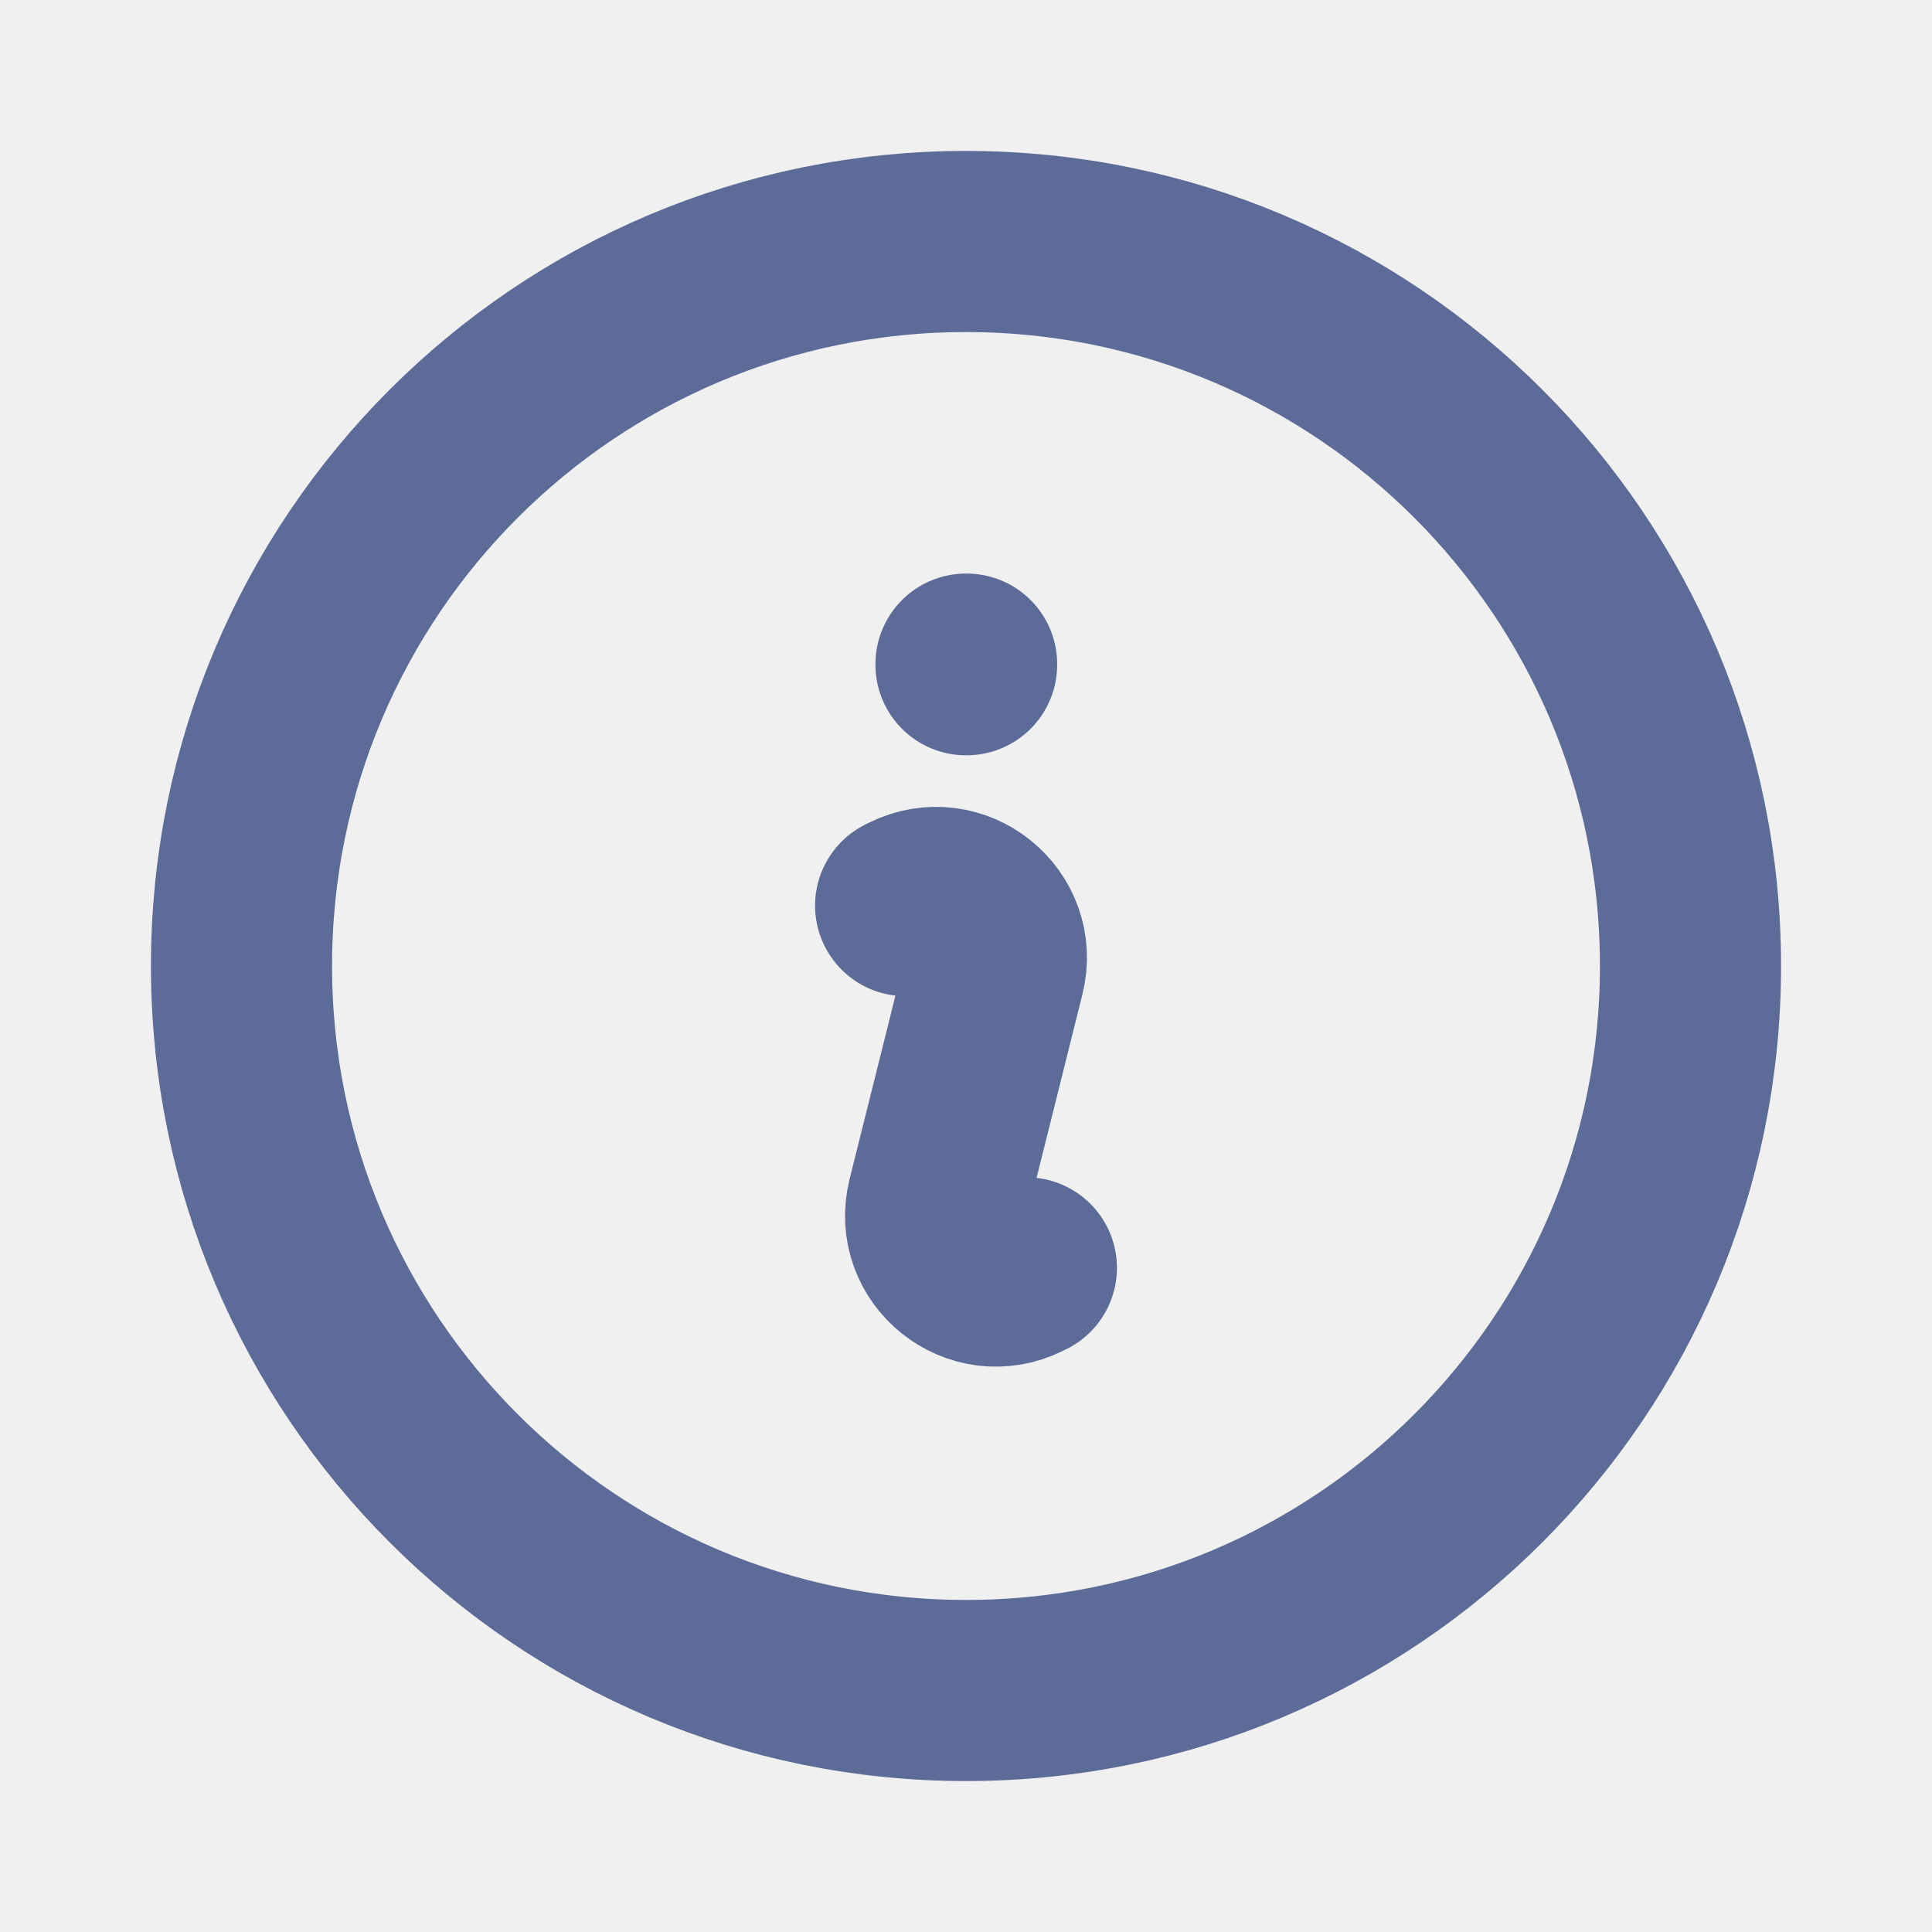
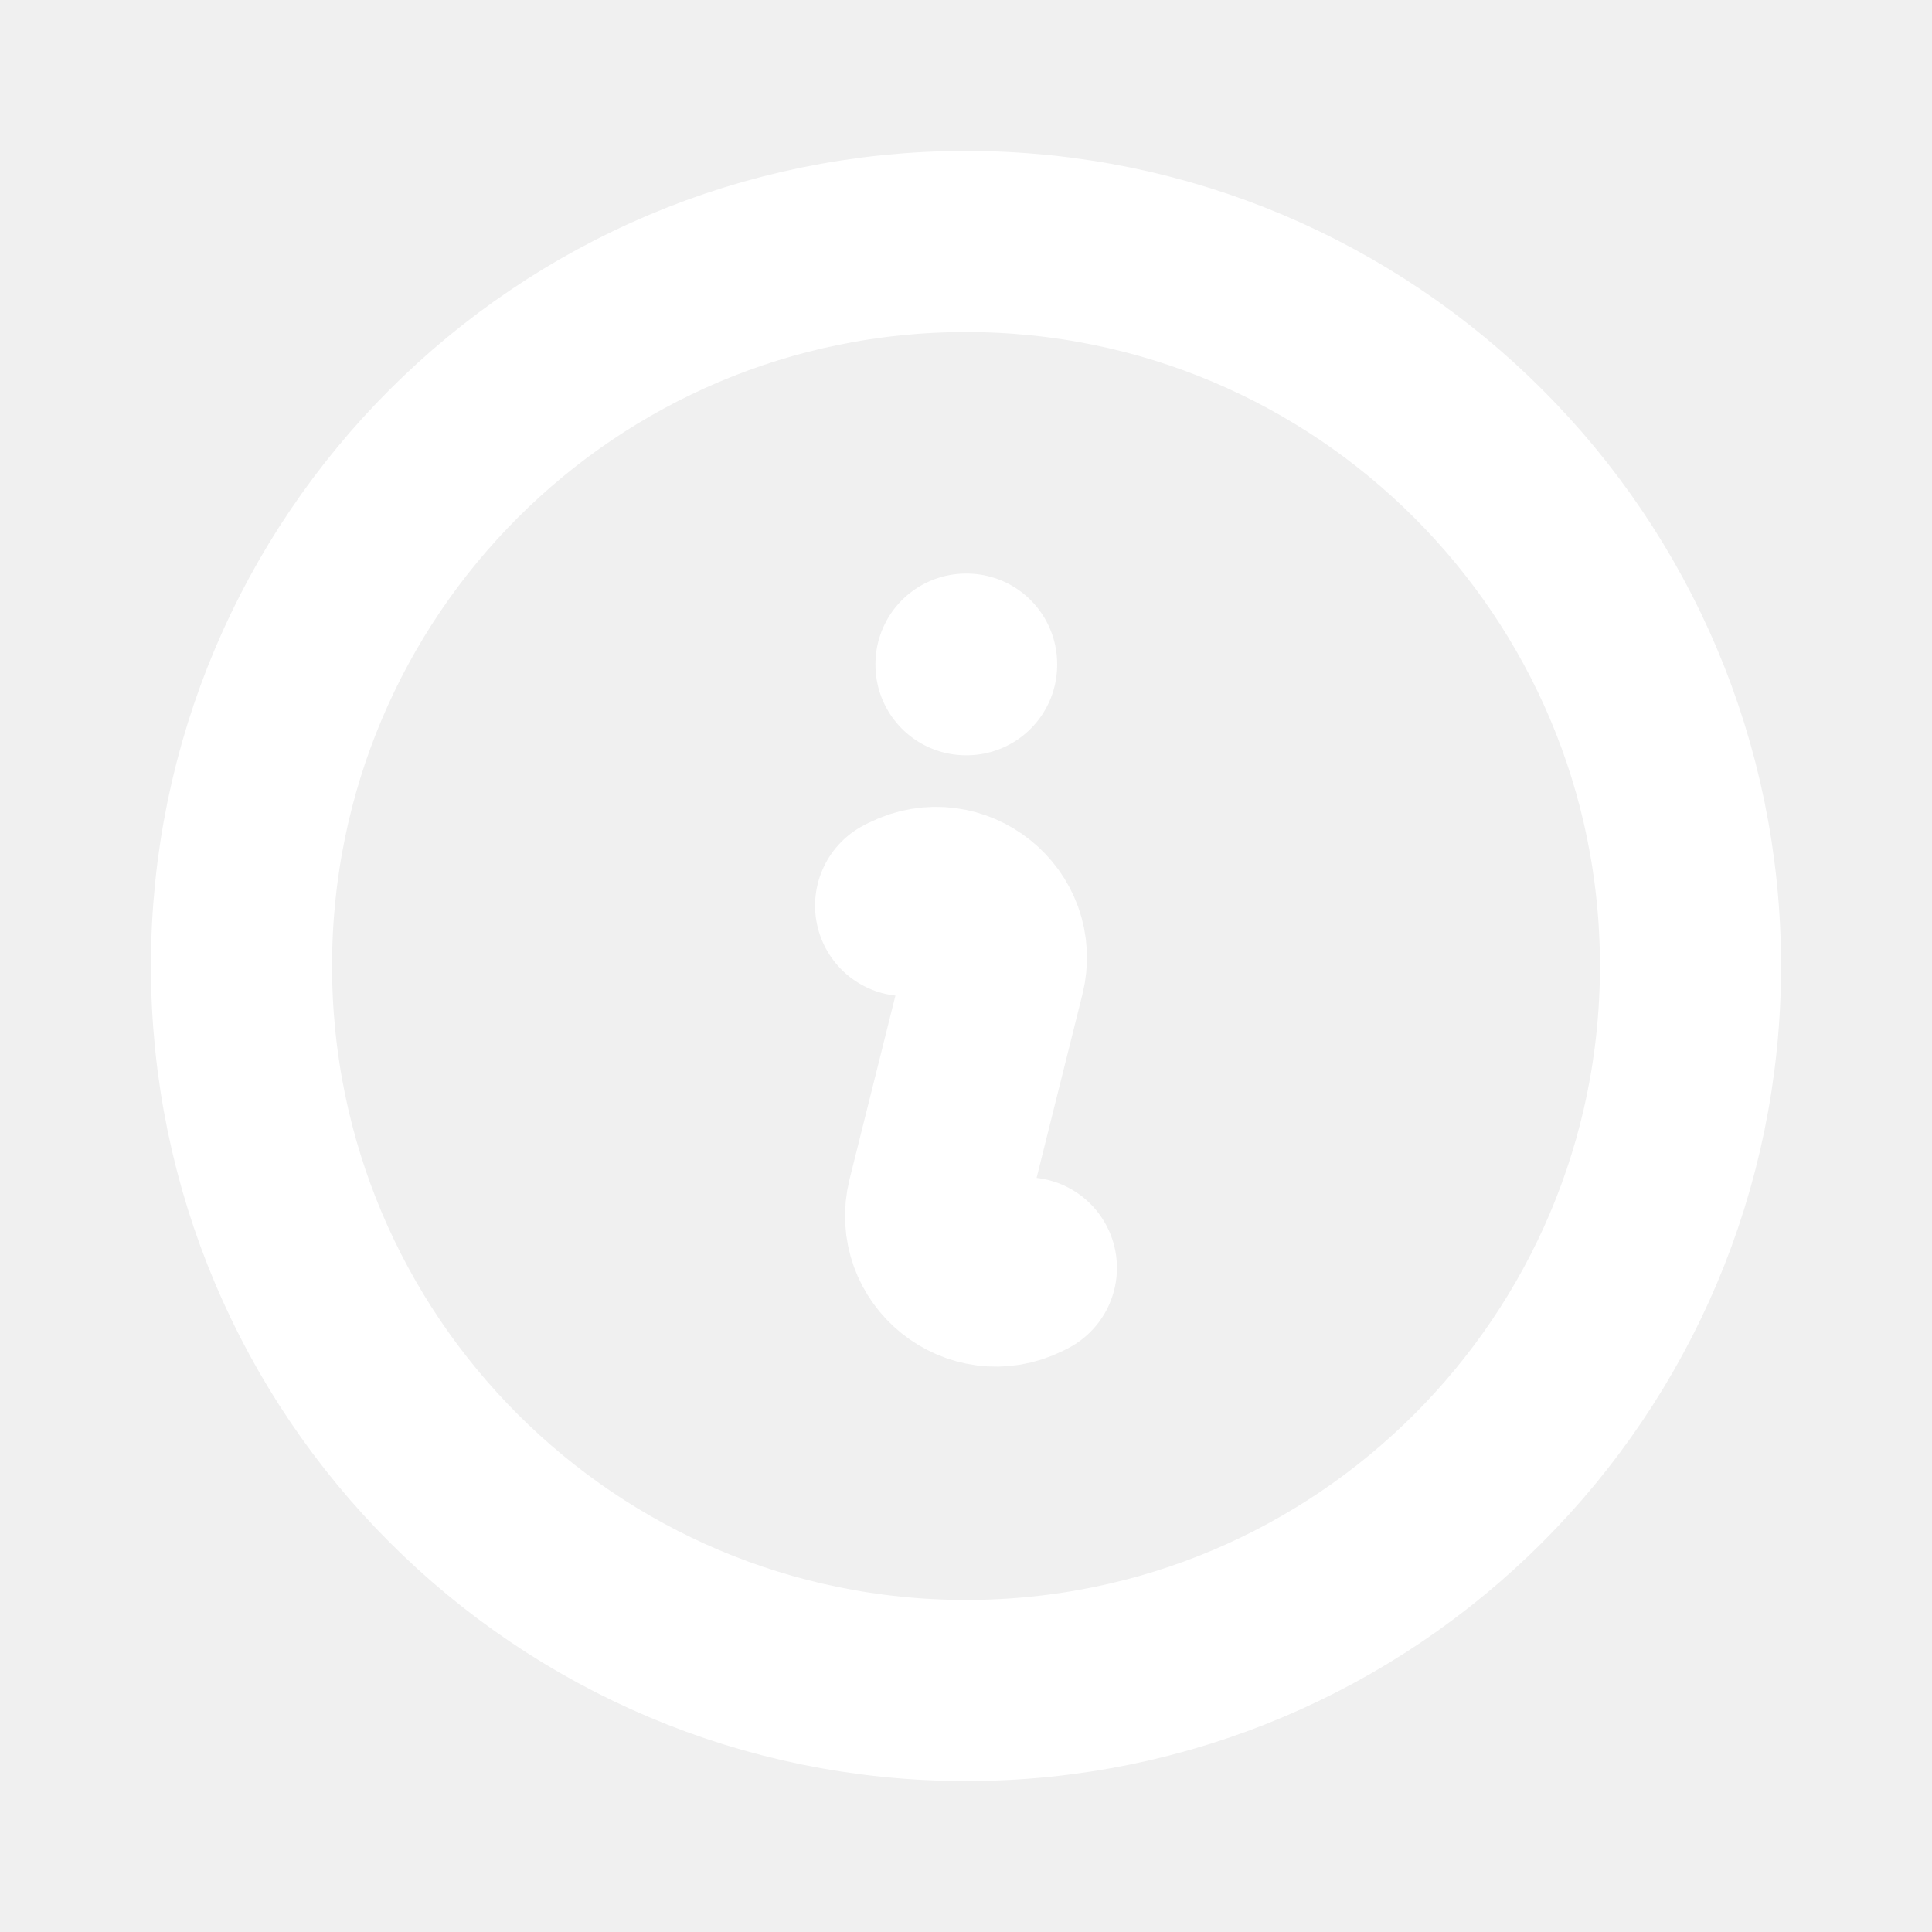
<svg xmlns="http://www.w3.org/2000/svg" width="16" height="16" viewBox="0 0 16 16" fill="none">
-   <path d="M7.5 7.5L7.528 7.486C7.91 7.295 8.34 7.64 8.236 8.055L7.764 9.945C7.66 10.36 8.09 10.705 8.472 10.514L8.5 10.5M14 8C14 11.314 11.314 14 8 14C4.686 14 2 11.314 2 8C2 4.686 4.686 2 8 2C11.314 2 14 4.686 14 8ZM8 5.5H8.005V5.505H8V5.5Z" stroke="#5D6B98" stroke-width="1.5" stroke-linecap="round" stroke-linejoin="round" />
+   <path d="M7.5 7.5L7.528 7.486C7.91 7.295 8.34 7.64 8.236 8.055L7.764 9.945C7.66 10.36 8.09 10.705 8.472 10.514L8.5 10.5M14 8C14 11.314 11.314 14 8 14C4.686 14 2 11.314 2 8C2 4.686 4.686 2 8 2C11.314 2 14 4.686 14 8ZM8 5.5H8.005V5.505H8V5.5Z" stroke="#FFFFFF" stroke-width="1.5" stroke-linecap="round" stroke-linejoin="round" />
</svg>
